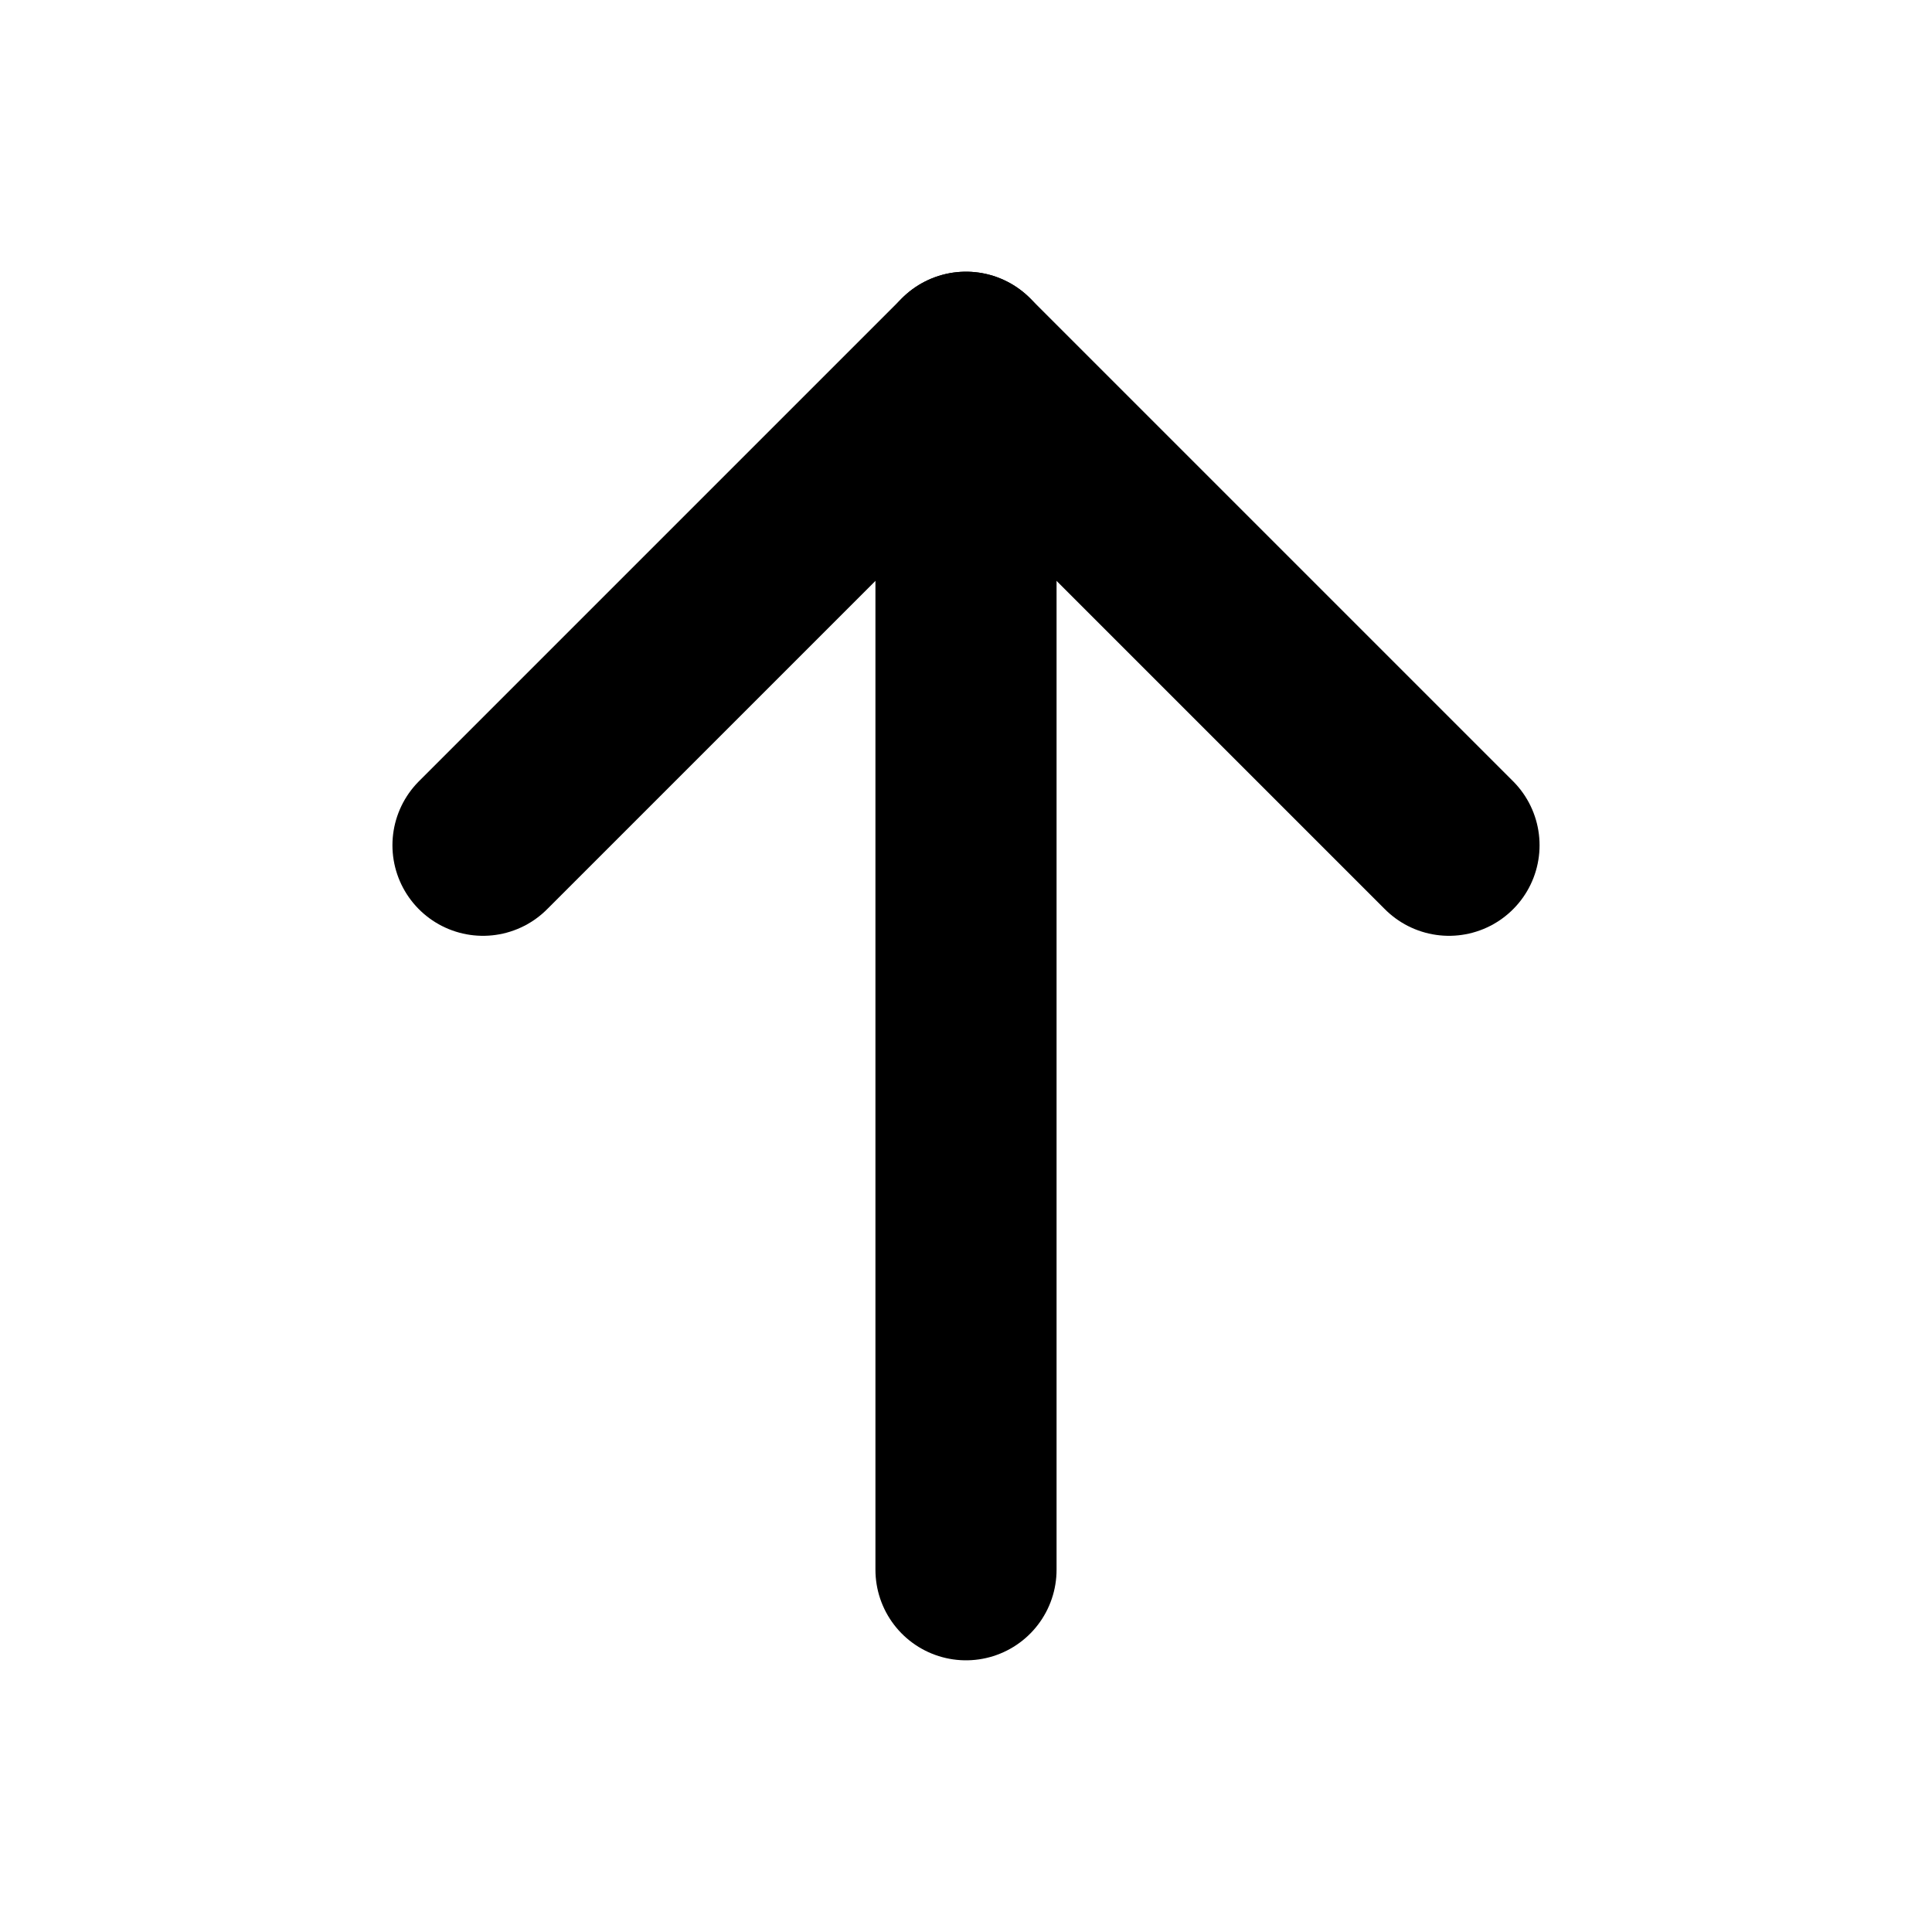
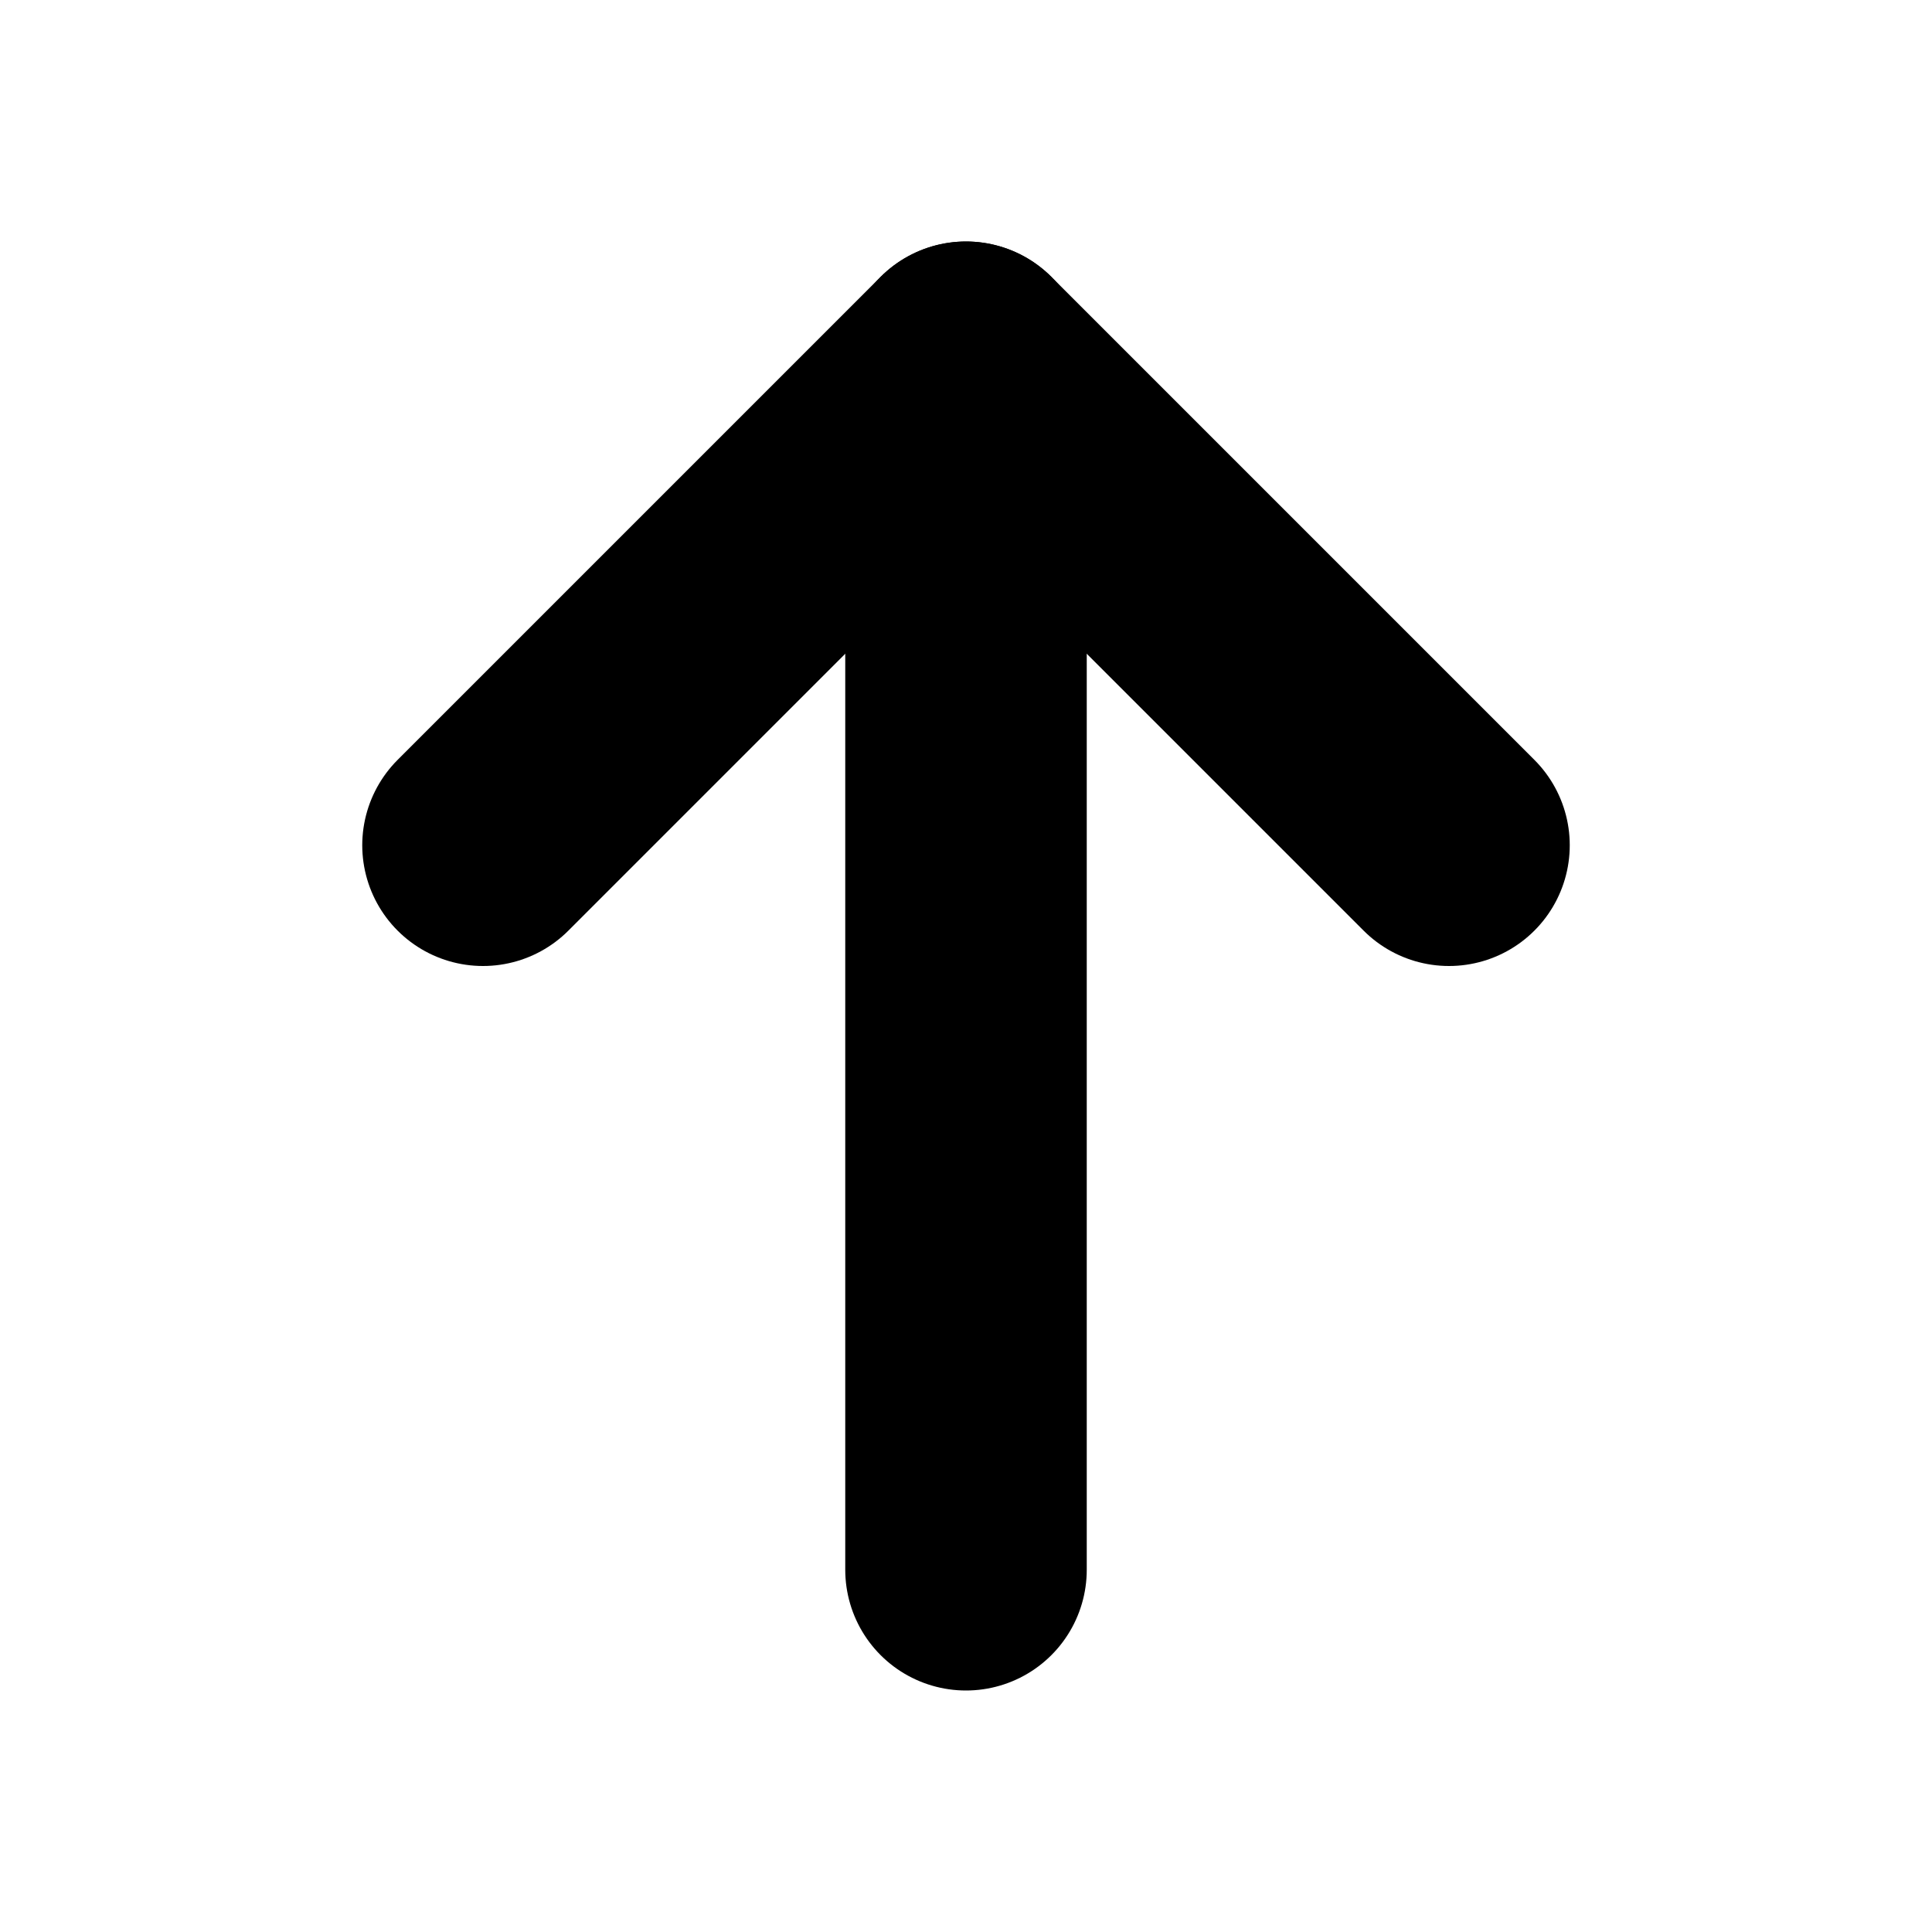
<svg xmlns="http://www.w3.org/2000/svg" viewBox="0 0 16 16">
-   <path d="M8 3 L8 13" fill="none" stroke="currentColor" stroke-width="1.5" stroke-linecap="round" stroke-linejoin="round" />
-   <path d="M4 7 L8 3 L12 7" fill="none" stroke="currentColor" stroke-width="1.5" stroke-linecap="round" stroke-linejoin="round" />
+   <path d="M8 3 L8 13" fill="none" stroke="currentColor" stroke-width="2" stroke-linecap="round" stroke-linejoin="round" />
+   <path d="M4 7 L8 3 L12 7" fill="none" stroke="currentColor" stroke-width="2" stroke-linecap="round" stroke-linejoin="round" />
</svg>
